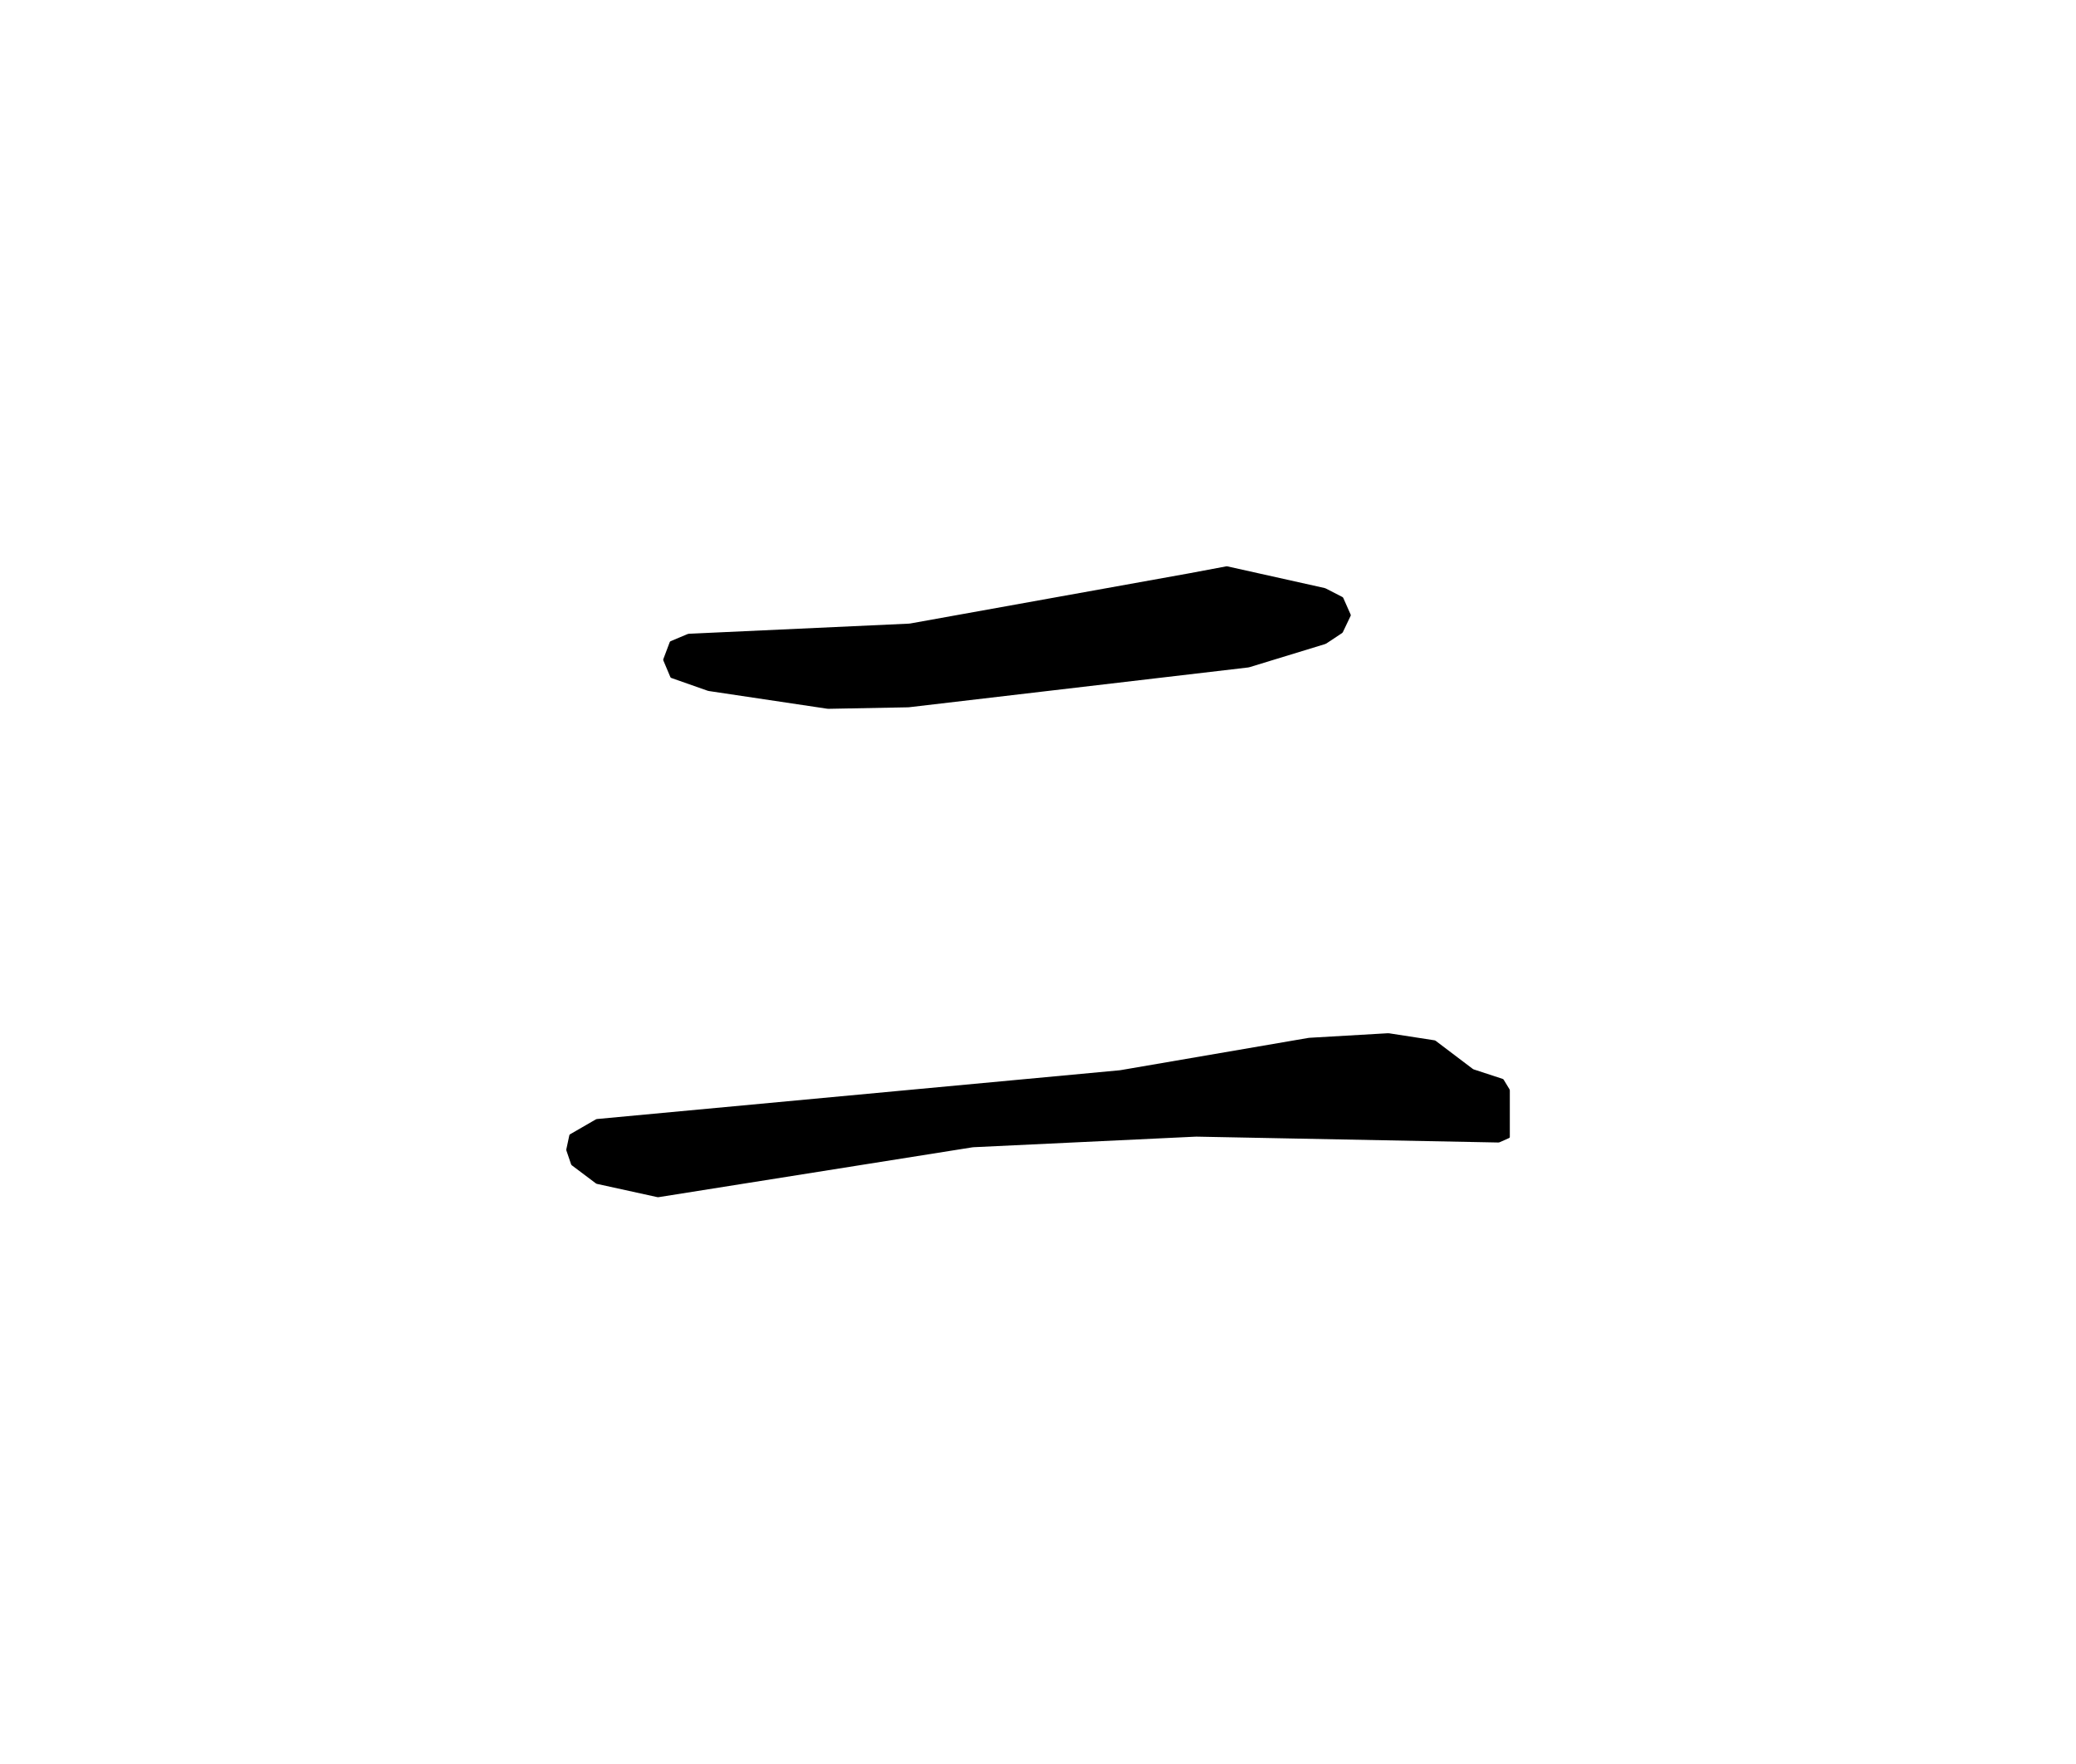
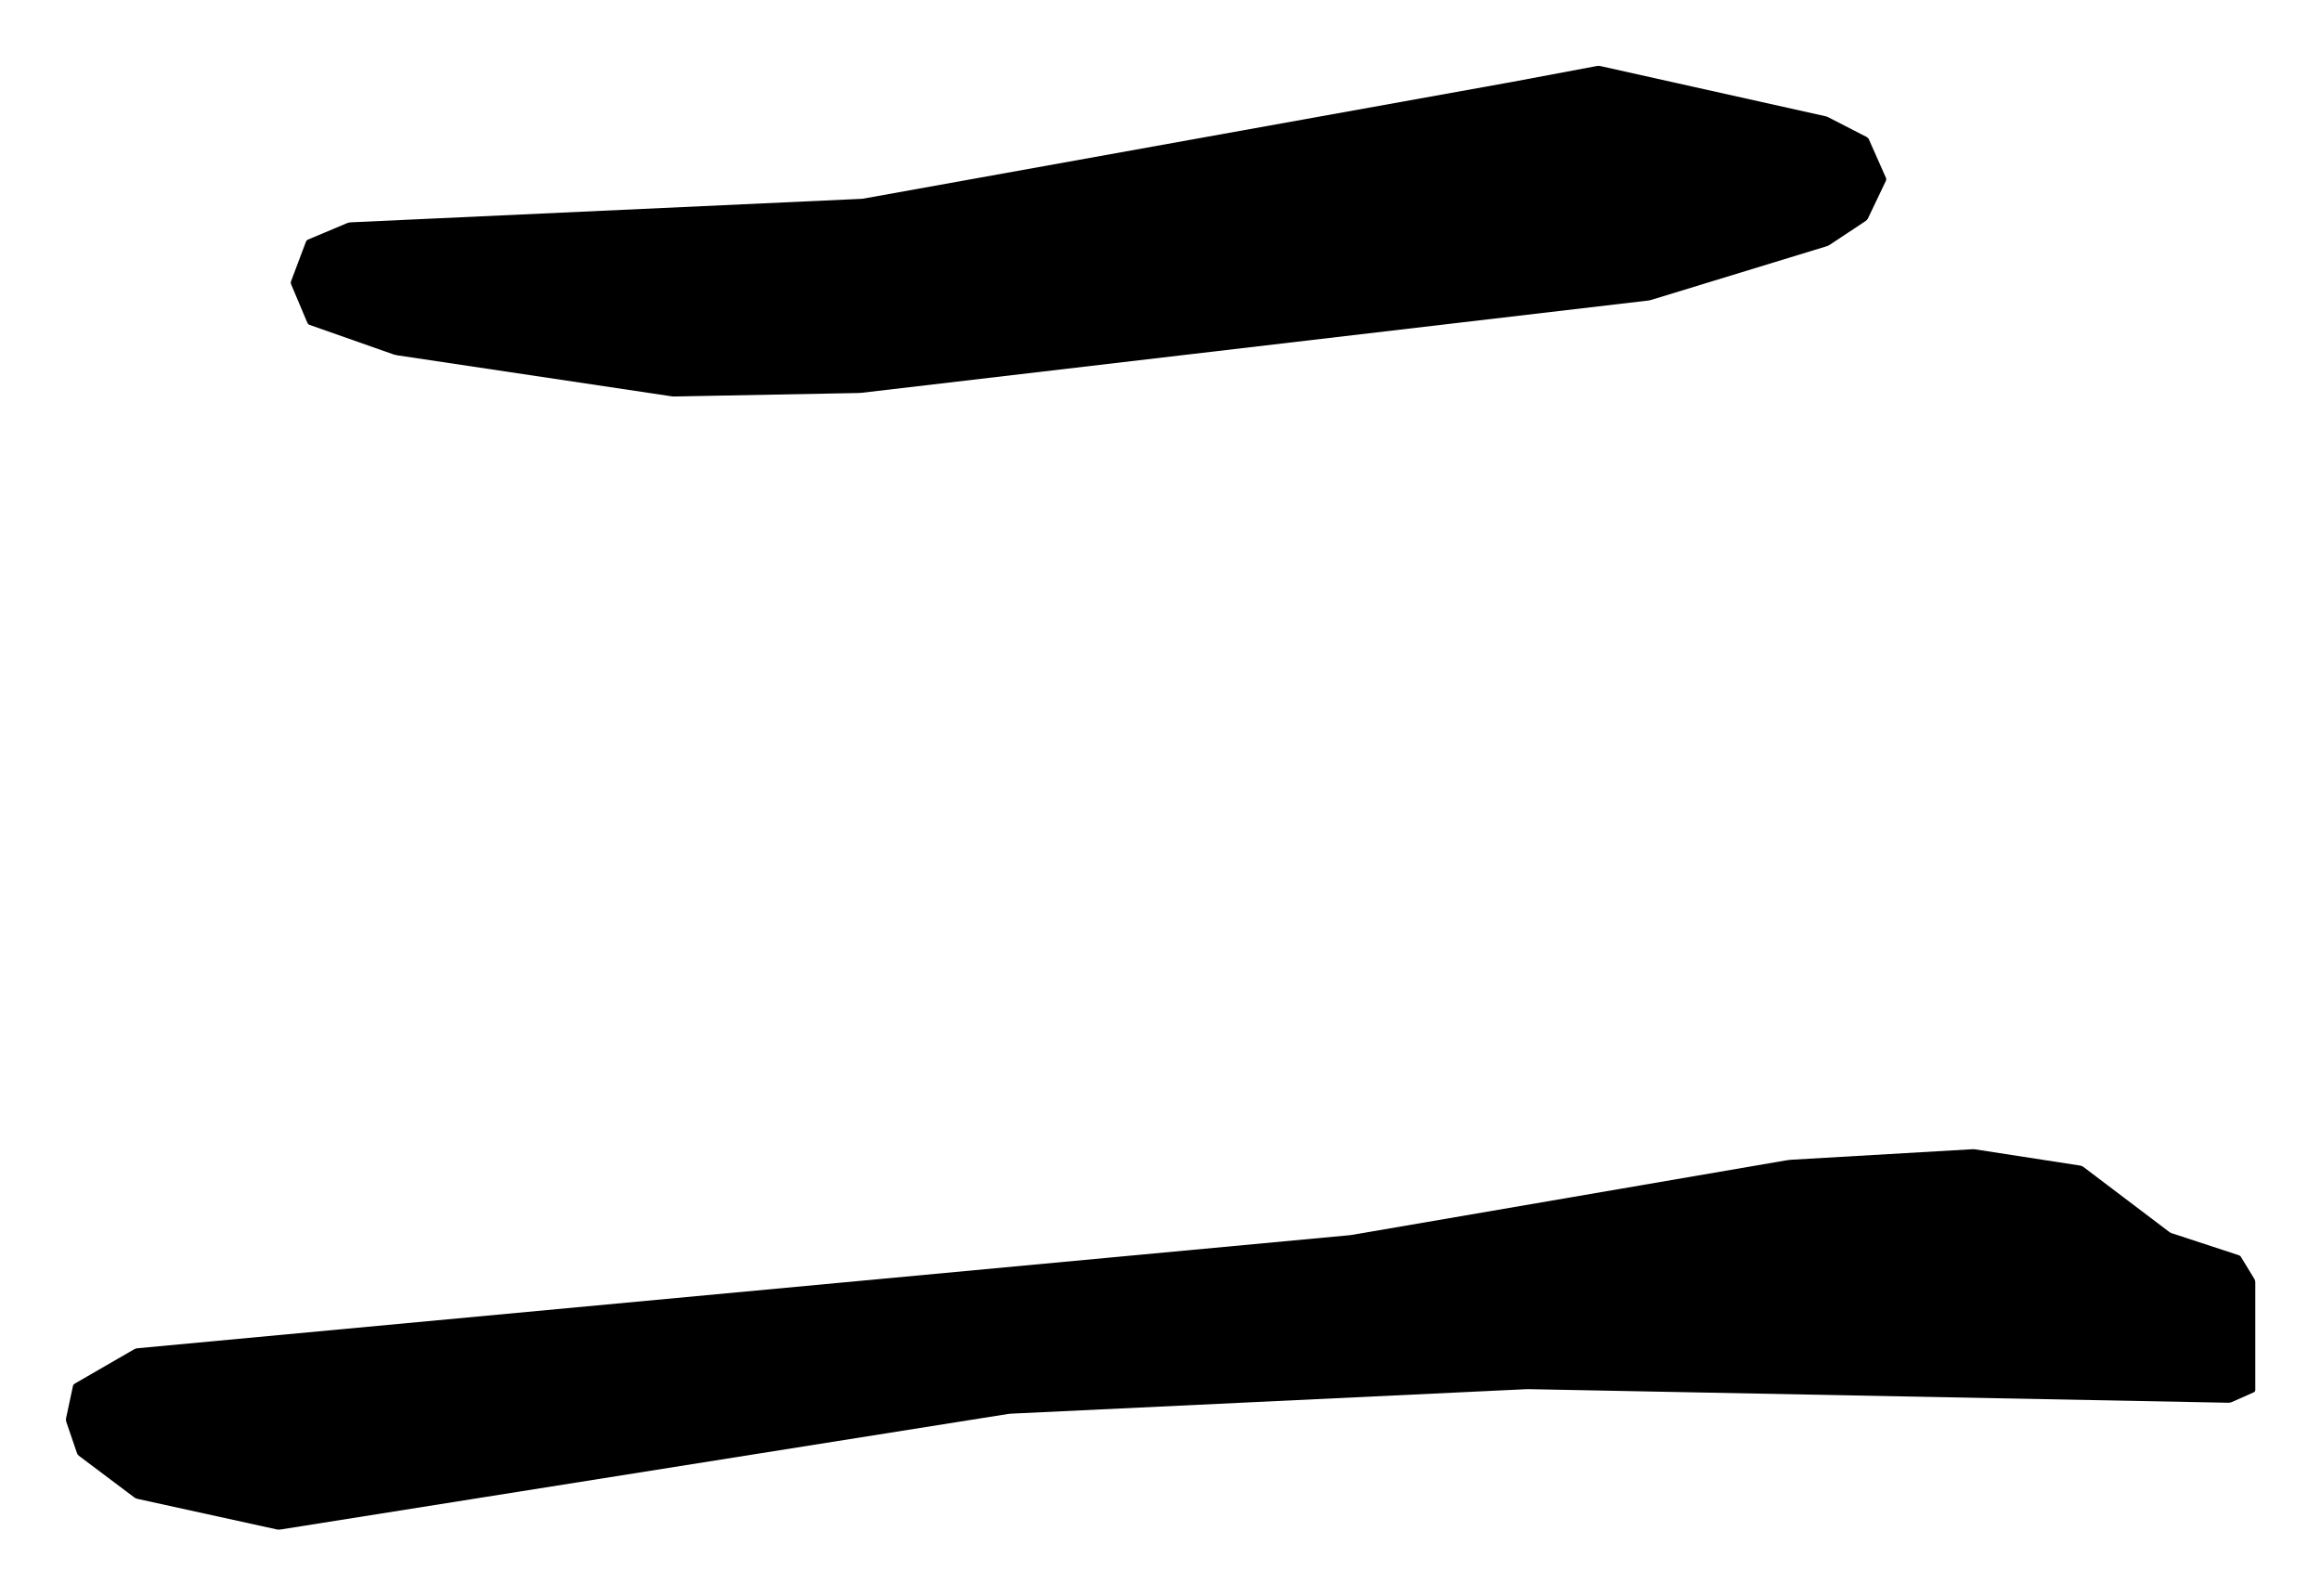
- <svg xmlns="http://www.w3.org/2000/svg" viewBox="0 0 666.46 566.07">
+ <svg xmlns="http://www.w3.org/2000/svg" viewBox="172.68 172.67 321.11 220.73">
  <g transform="translate(164.70,395.53) scale(0.1,-0.1)" fill="#000000" stroke="none" fill-rule="evenodd">
    <path d="M 2165.0 2114.0 L 2167.4 2114.4 Q 2165.0 2114.0 2162.6 2113.6 L 1275.8 1954.1 Q 1273.4 1953.6 1271.0 1953.5 L 564.6 1921.0 Q 562.2 1920.8 560.0 1919.9 L 506.0 1897.2 Q 503.8 1896.2 503.0 1894.0 L 482.5 1839.6 Q 481.7 1837.4 482.6 1835.2 L 505.0 1782.1 Q 506.0 1779.9 508.2 1779.1 L 624.5 1738.2 Q 626.8 1737.5 629.2 1737.1 L 1008.5 1680.4 Q 1010.9 1680.0 1013.3 1680.1 L 1267.1 1684.9 Q 1269.5 1684.9 1271.9 1685.2 L 2359.9 1812.8 Q 2362.3 1813.1 2364.6 1813.8 L 2606.9 1887.9 Q 2609.2 1888.6 2611.2 1889.9 L 2661.0 1922.9 Q 2663.0 1924.2 2664.1 1926.4 L 2688.9 1978.4 Q 2689.9 1980.6 2688.9 1982.8 L 2665.4 2035.8 Q 2664.4 2038.0 2662.3 2039.1 L 2609.4 2066.3 Q 2607.2 2067.4 2604.9 2067.9 L 2293.9 2137.2 Q 2291.5 2137.7 2289.2 2137.3 Z M 2555.0 624.0 L 2557.4 624.1 Q 2555.0 624.0 2552.6 623.6 L 1951.9 520.5 Q 1949.5 520.1 1947.2 519.8 L 270.0 363.4 Q 267.6 363.2 265.5 362.0 L 183.3 314.5 Q 181.2 313.3 180.7 311.0 L 171.2 266.6 Q 170.7 264.2 171.4 261.9 L 186.3 218.3 Q 187.1 216.1 189.0 214.6 L 265.5 157.1 Q 267.4 155.6 269.7 155.1 L 463.0 112.7 Q 465.3 112.2 467.7 112.6 L 1474.0 272.4 Q 1476.4 272.7 1478.8 272.9 L 2190.1 306.7 Q 2192.5 306.8 2194.9 306.8 L 3162.8 288.0 Q 3165.2 288.0 3167.4 288.9 L 3197.8 302.4 Q 3200.0 303.4 3200.0 305.8 L 3200.0 454.7 Q 3200.0 457.1 3198.8 459.1 L 3180.4 489.4 Q 3179.2 491.5 3176.9 492.2 L 3084.8 522.4 Q 3082.5 523.1 3080.6 524.6 L 2962.1 614.3 Q 2960.2 615.7 2957.8 616.1 L 2812.8 638.5 Q 2810.5 638.9 2808.1 638.7 Z" />
  </g>
</svg>
